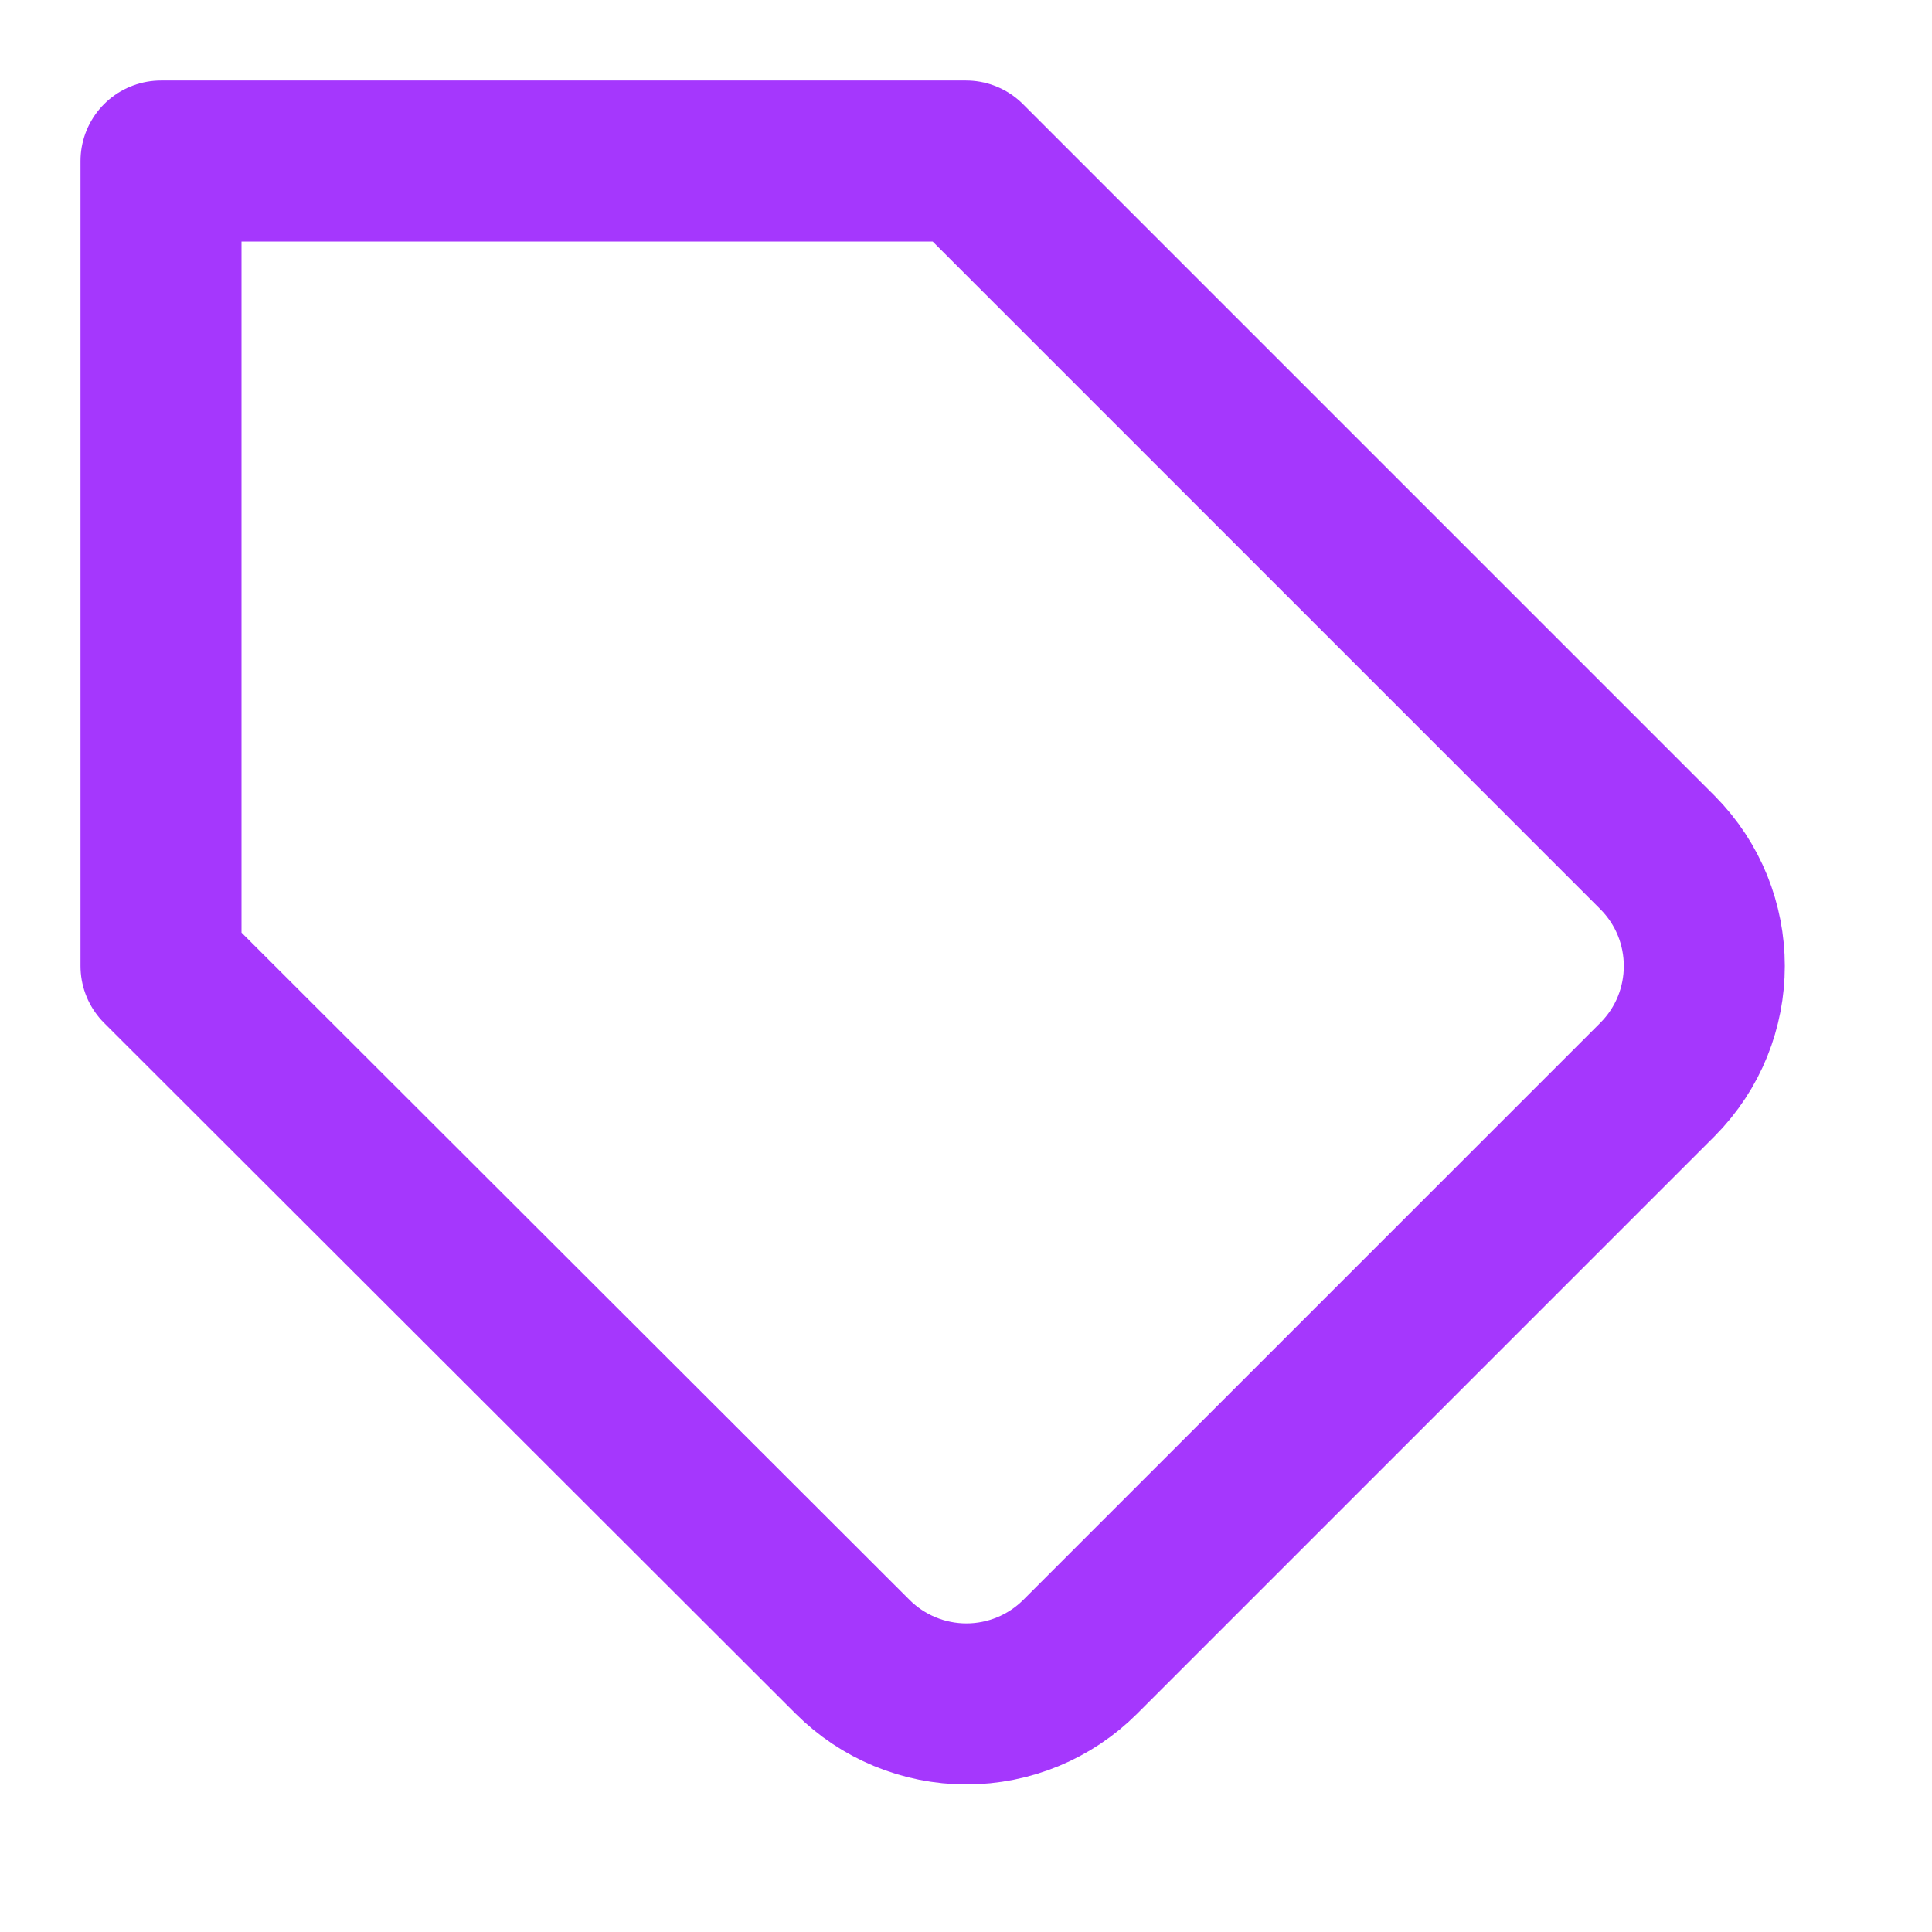
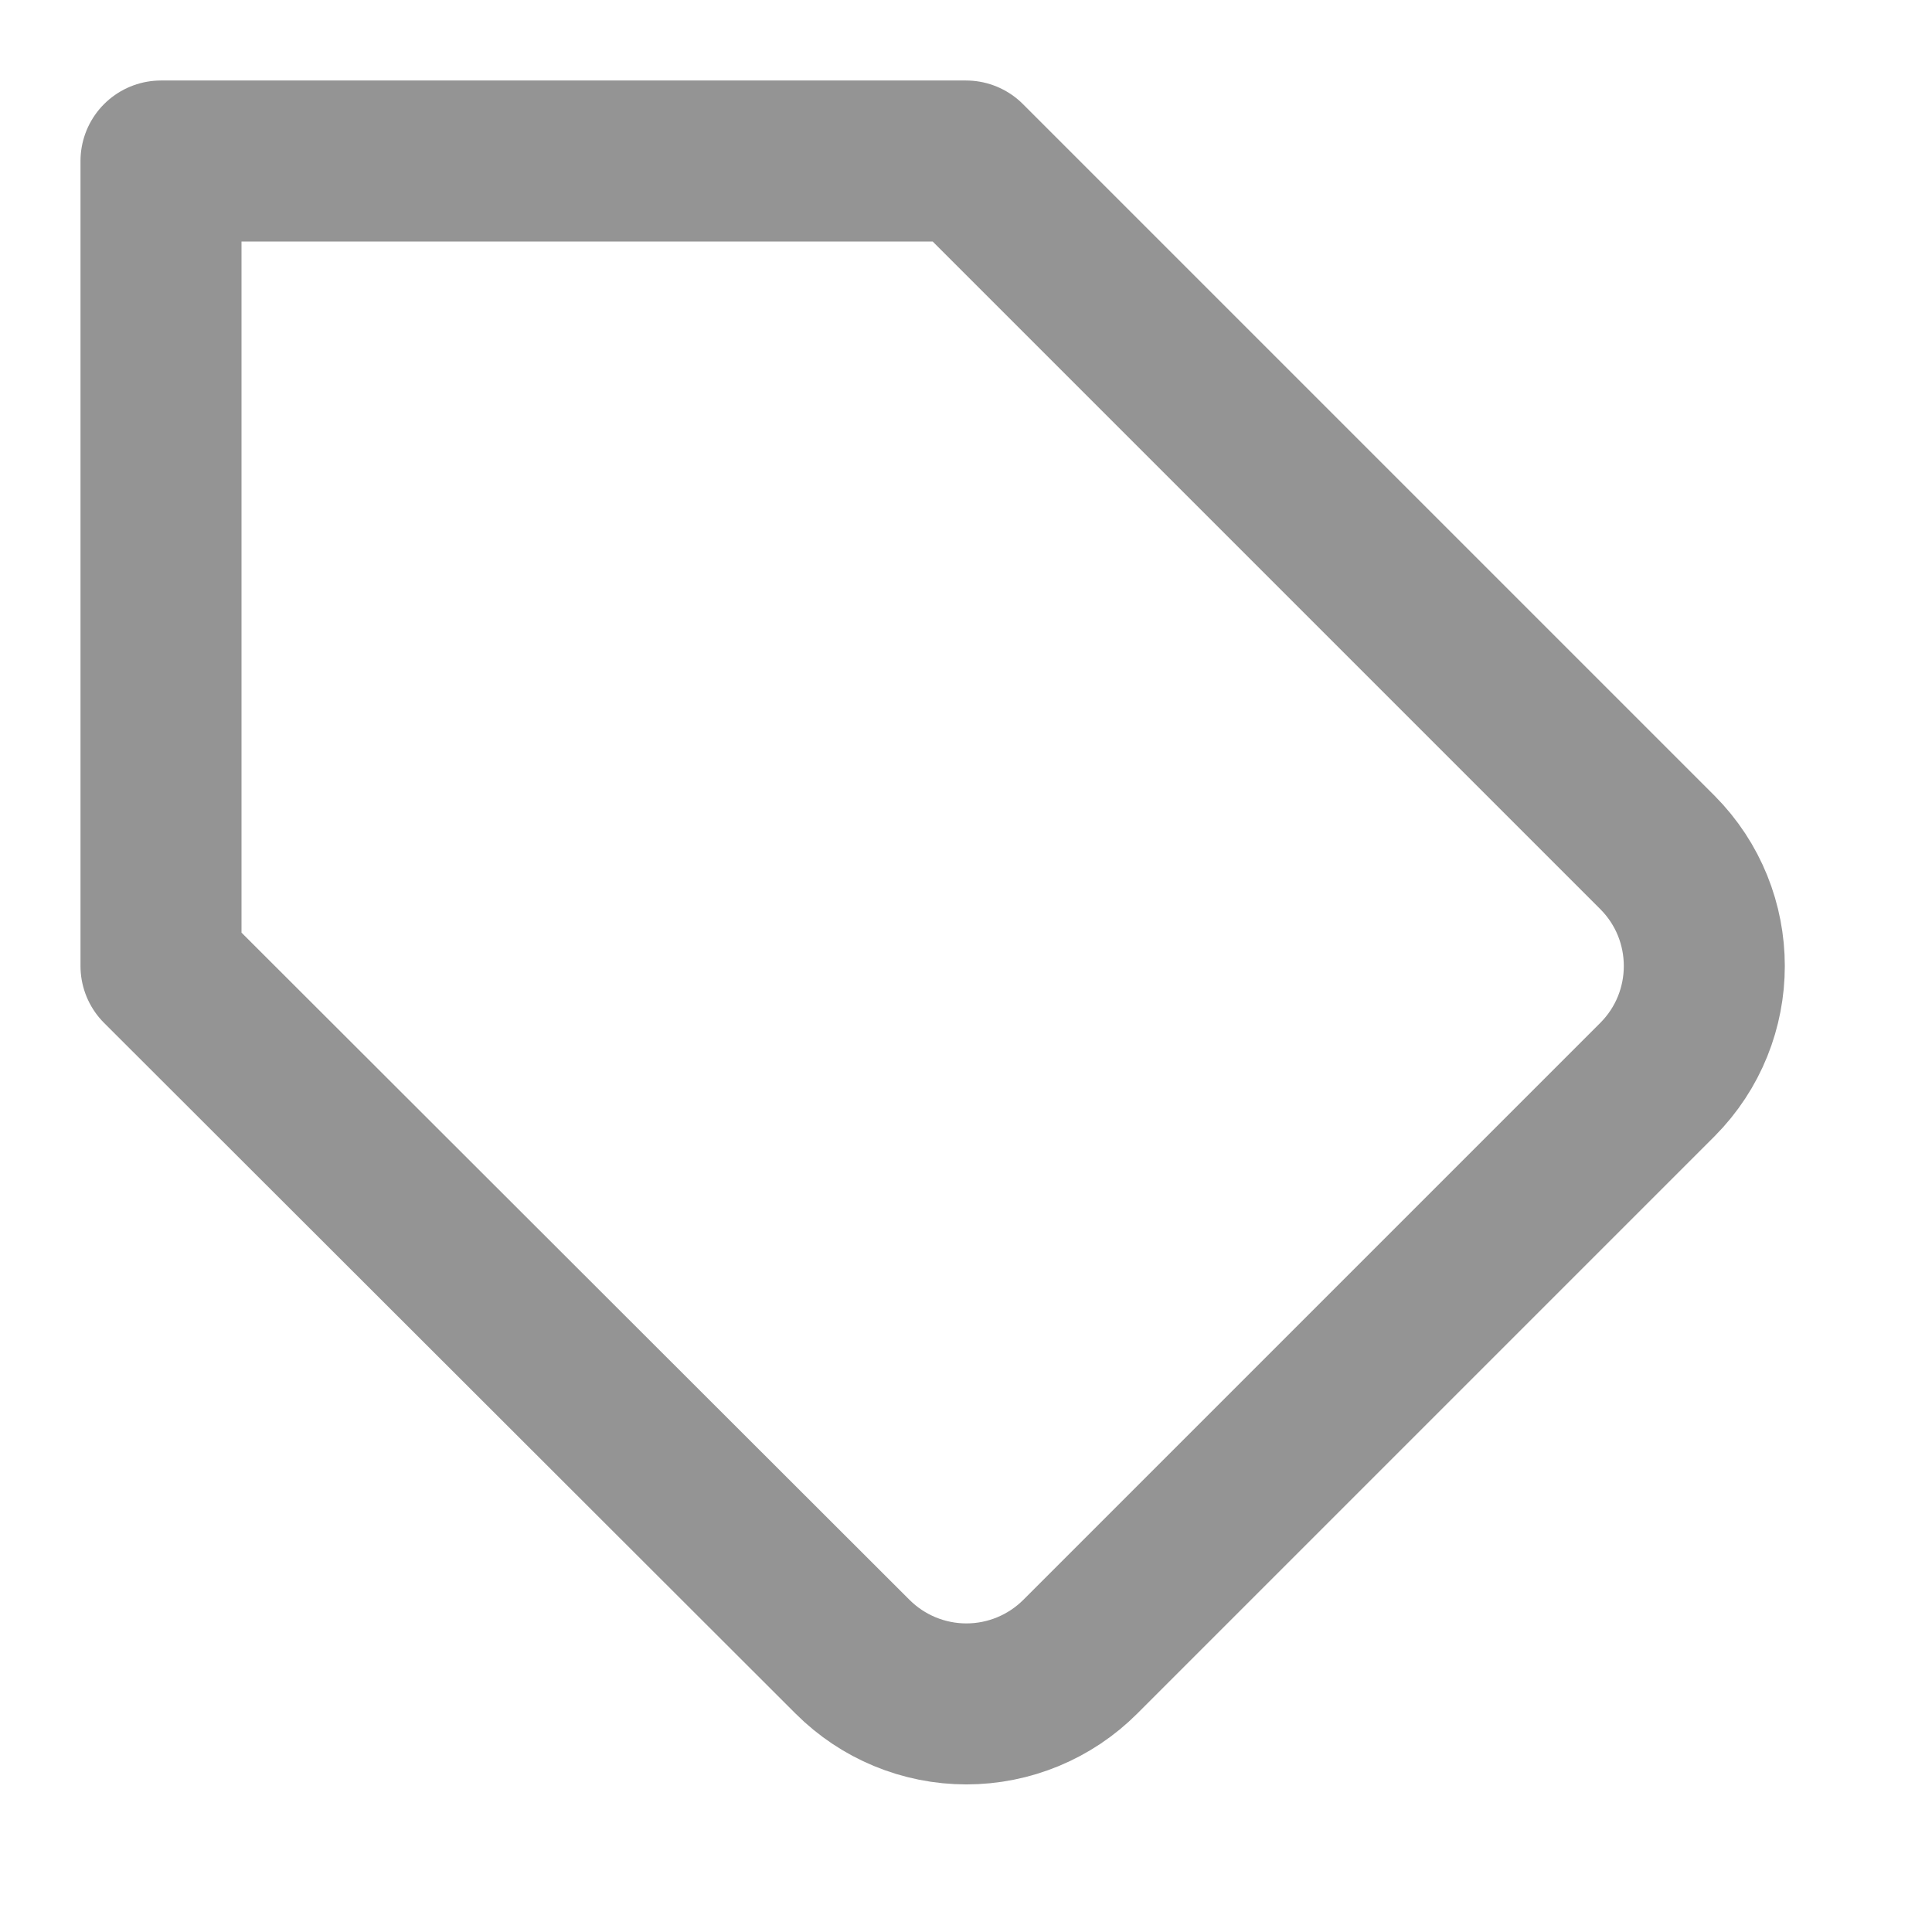
- <svg xmlns="http://www.w3.org/2000/svg" fill="none" height="24" stroke="#a537fd" stroke-linecap="round" stroke-linejoin="round" stroke-width="2" viewBox="0 0 24 24" width="24">
+ <svg xmlns="http://www.w3.org/2000/svg" fill="none" height="24" stroke="#949494" stroke-linecap="round" stroke-linejoin="round" stroke-width="2" viewBox="0 0 24 24" width="24">
  <path d="m20.59 13.41-7.17 7.17a2 2 0 0 1 -2.83 0l-8.59-8.58v-10h10l8.59 8.59a2 2 0 0 1 0 2.82z" />
</svg>
